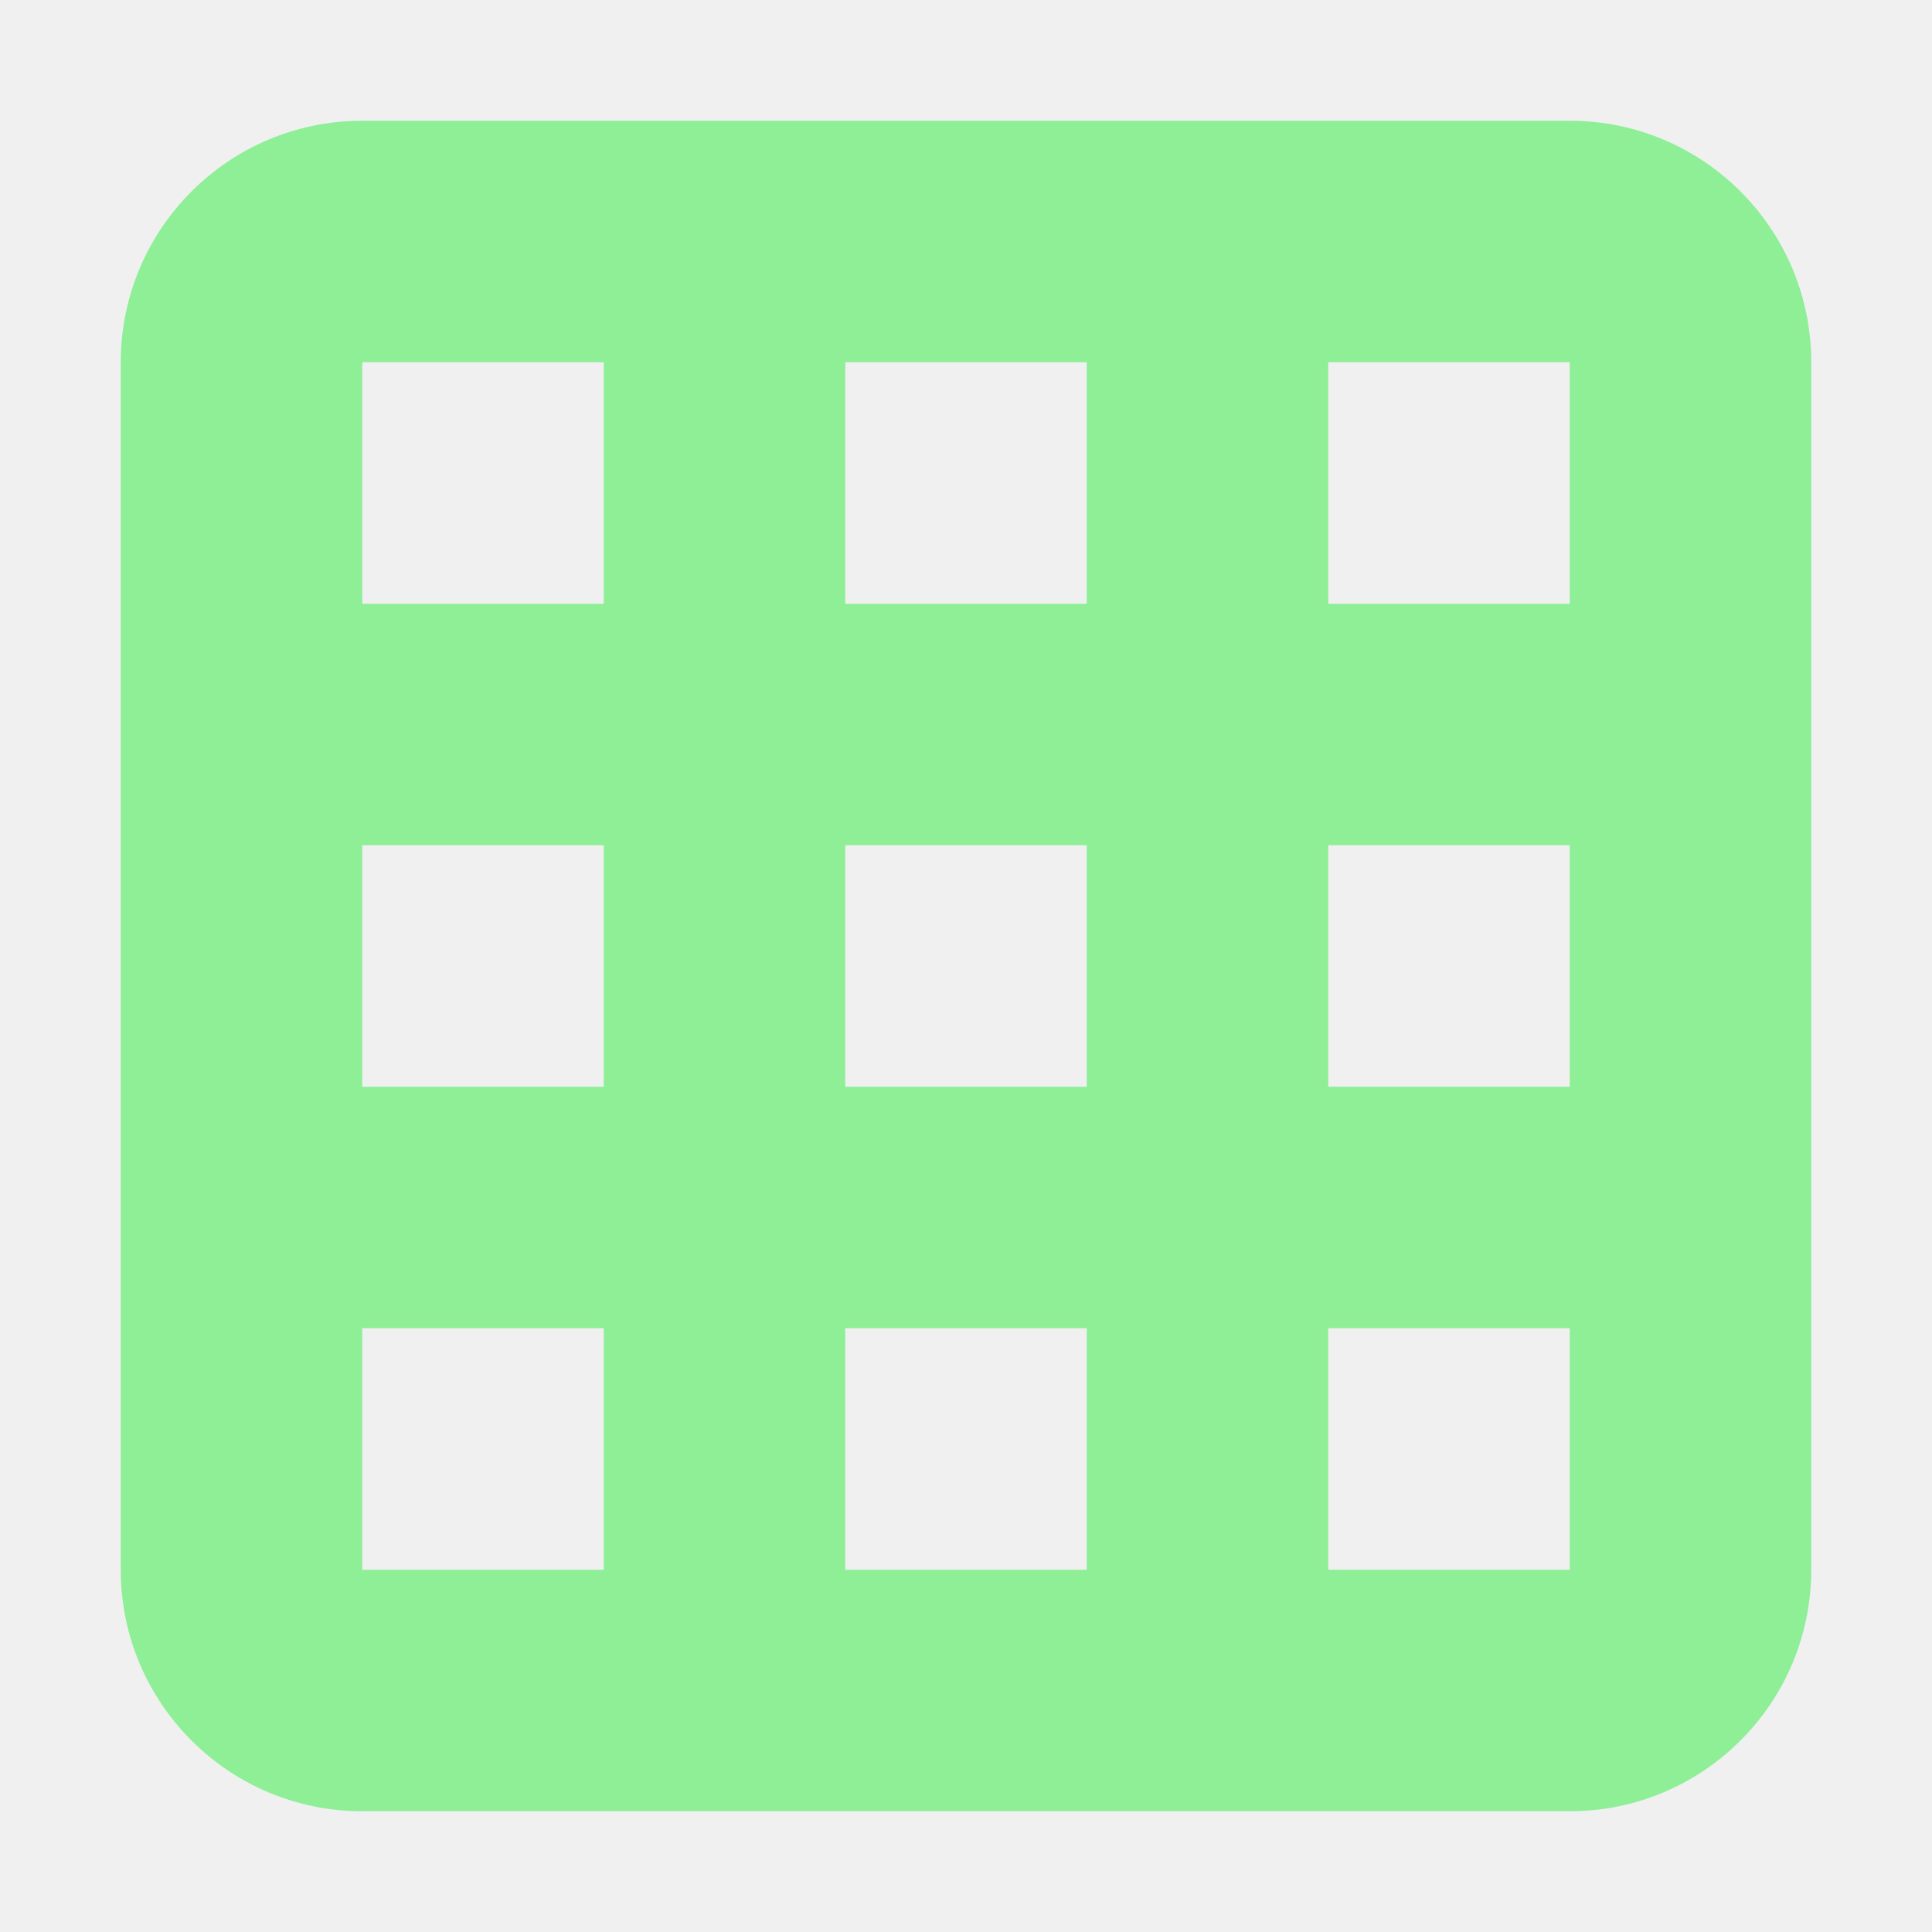
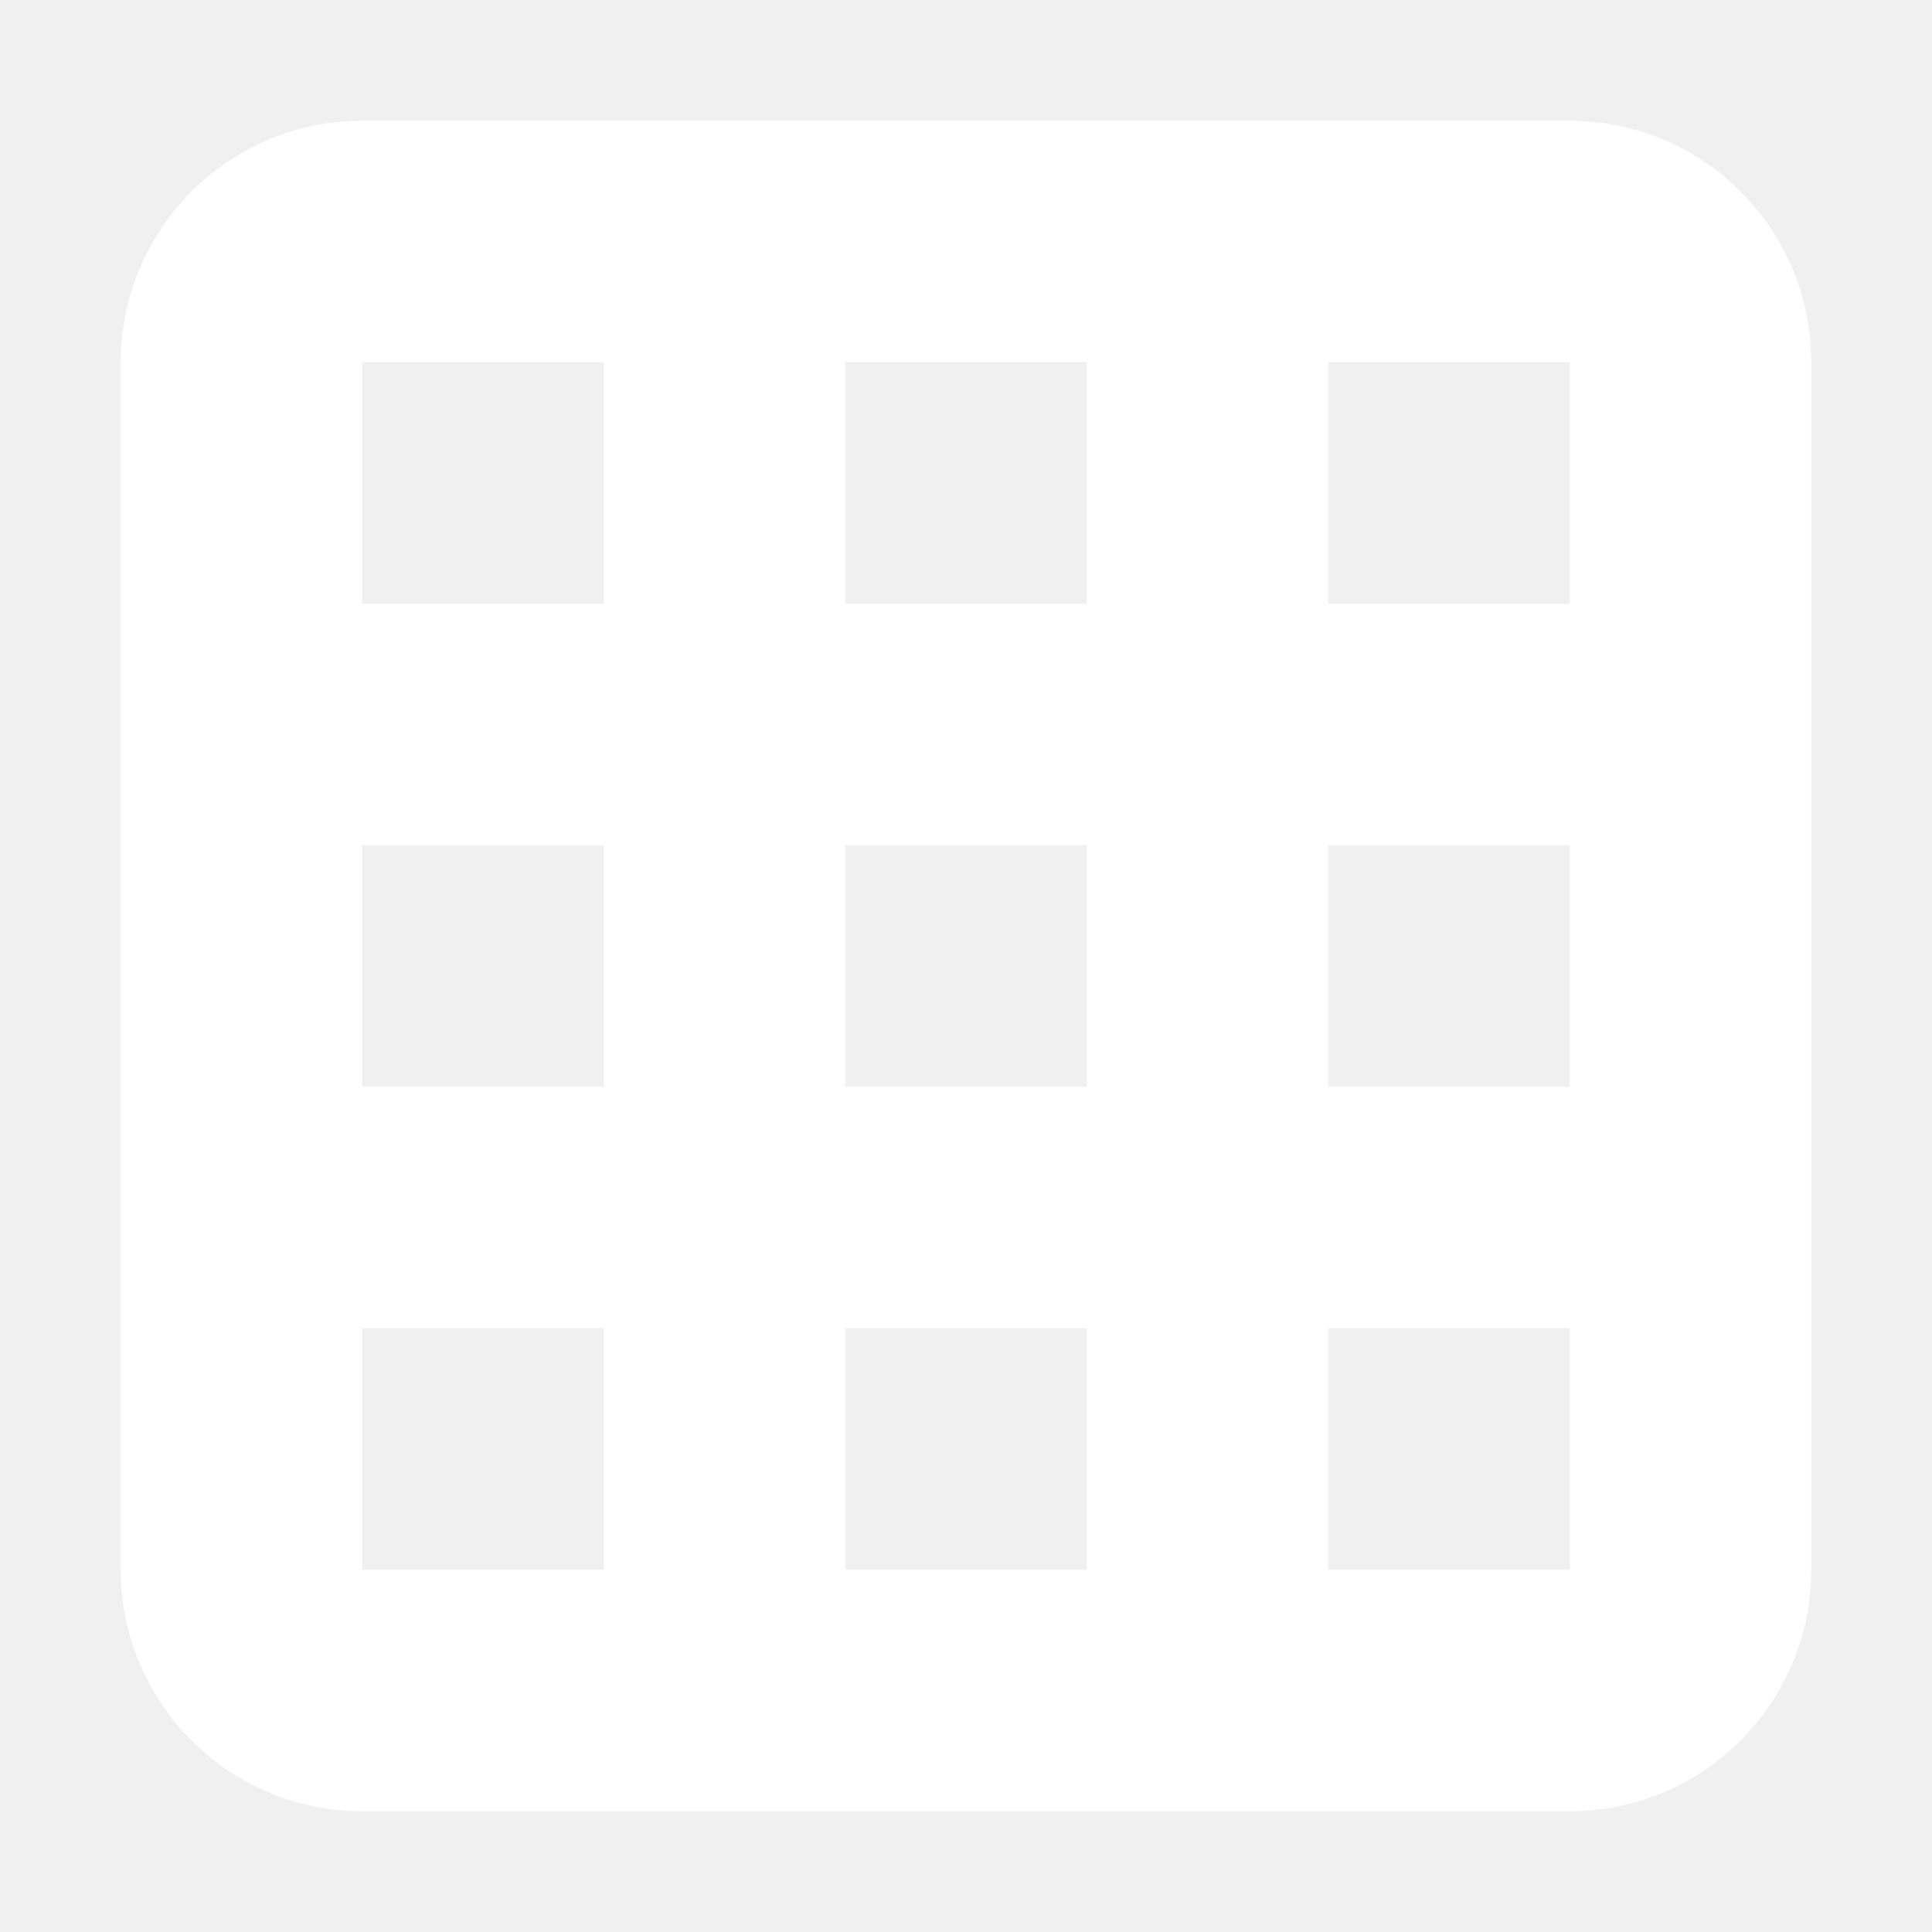
<svg xmlns="http://www.w3.org/2000/svg" width="16" height="16">
-   <path fill="#8eef97" d="M3 1a2 2 0 0 0-2 2v10a2 2 0 0 0 2 2h10a2 2 0 0 0 2-2V3a2 2 0 0 0-2-2zm0 2h2v2H3zm4 0h2v2H7zm4 0h2v2h-2zM3 7h2v2H3zm4 0h2v2H7zm4 0h2v2h-2zm-8 4h2v2H3zm4 0h2v2H7zm4 0h2v2h-2z" />
+   <path fill="#ffffff" d="M3 1a2 2 0 0 0-2 2v10a2 2 0 0 0 2 2h10a2 2 0 0 0 2-2V3a2 2 0 0 0-2-2zm0 2h2v2H3zm4 0h2v2H7zm4 0h2v2h-2zM3 7h2v2H3zm4 0h2v2H7zm4 0h2v2h-2zm-8 4h2v2H3zm4 0h2v2H7zm4 0h2v2h-2z" />
</svg>
